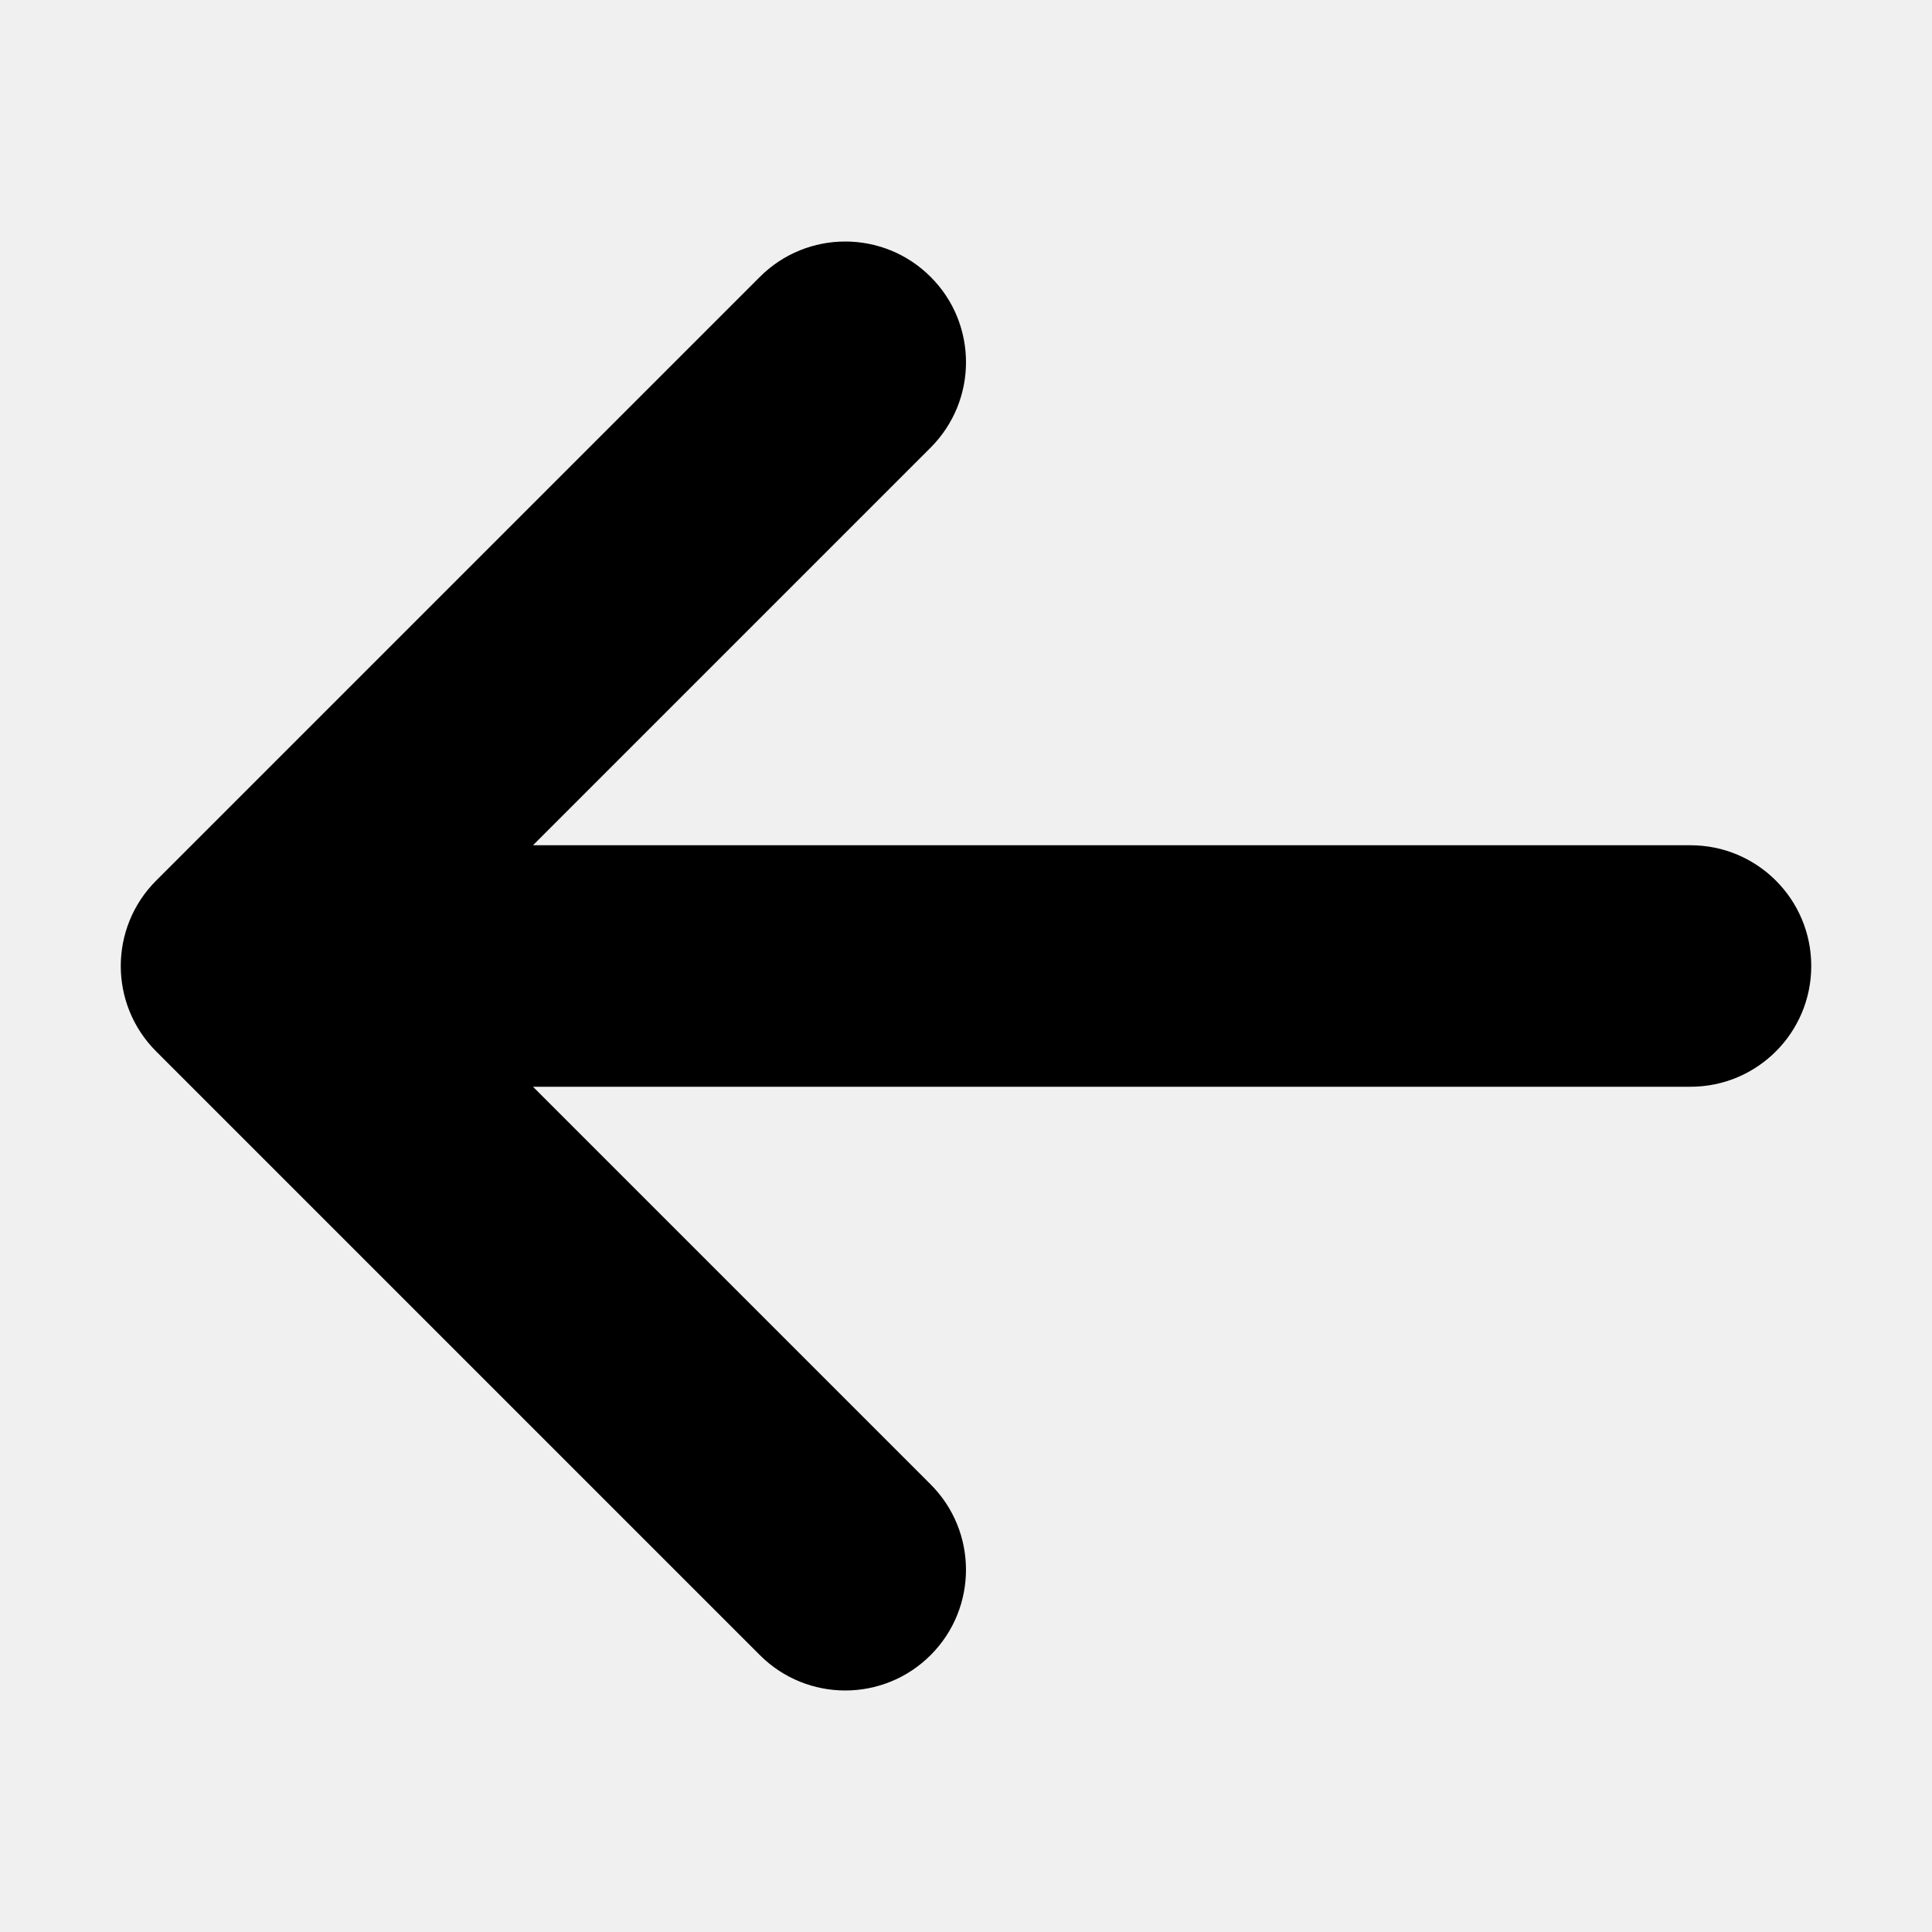
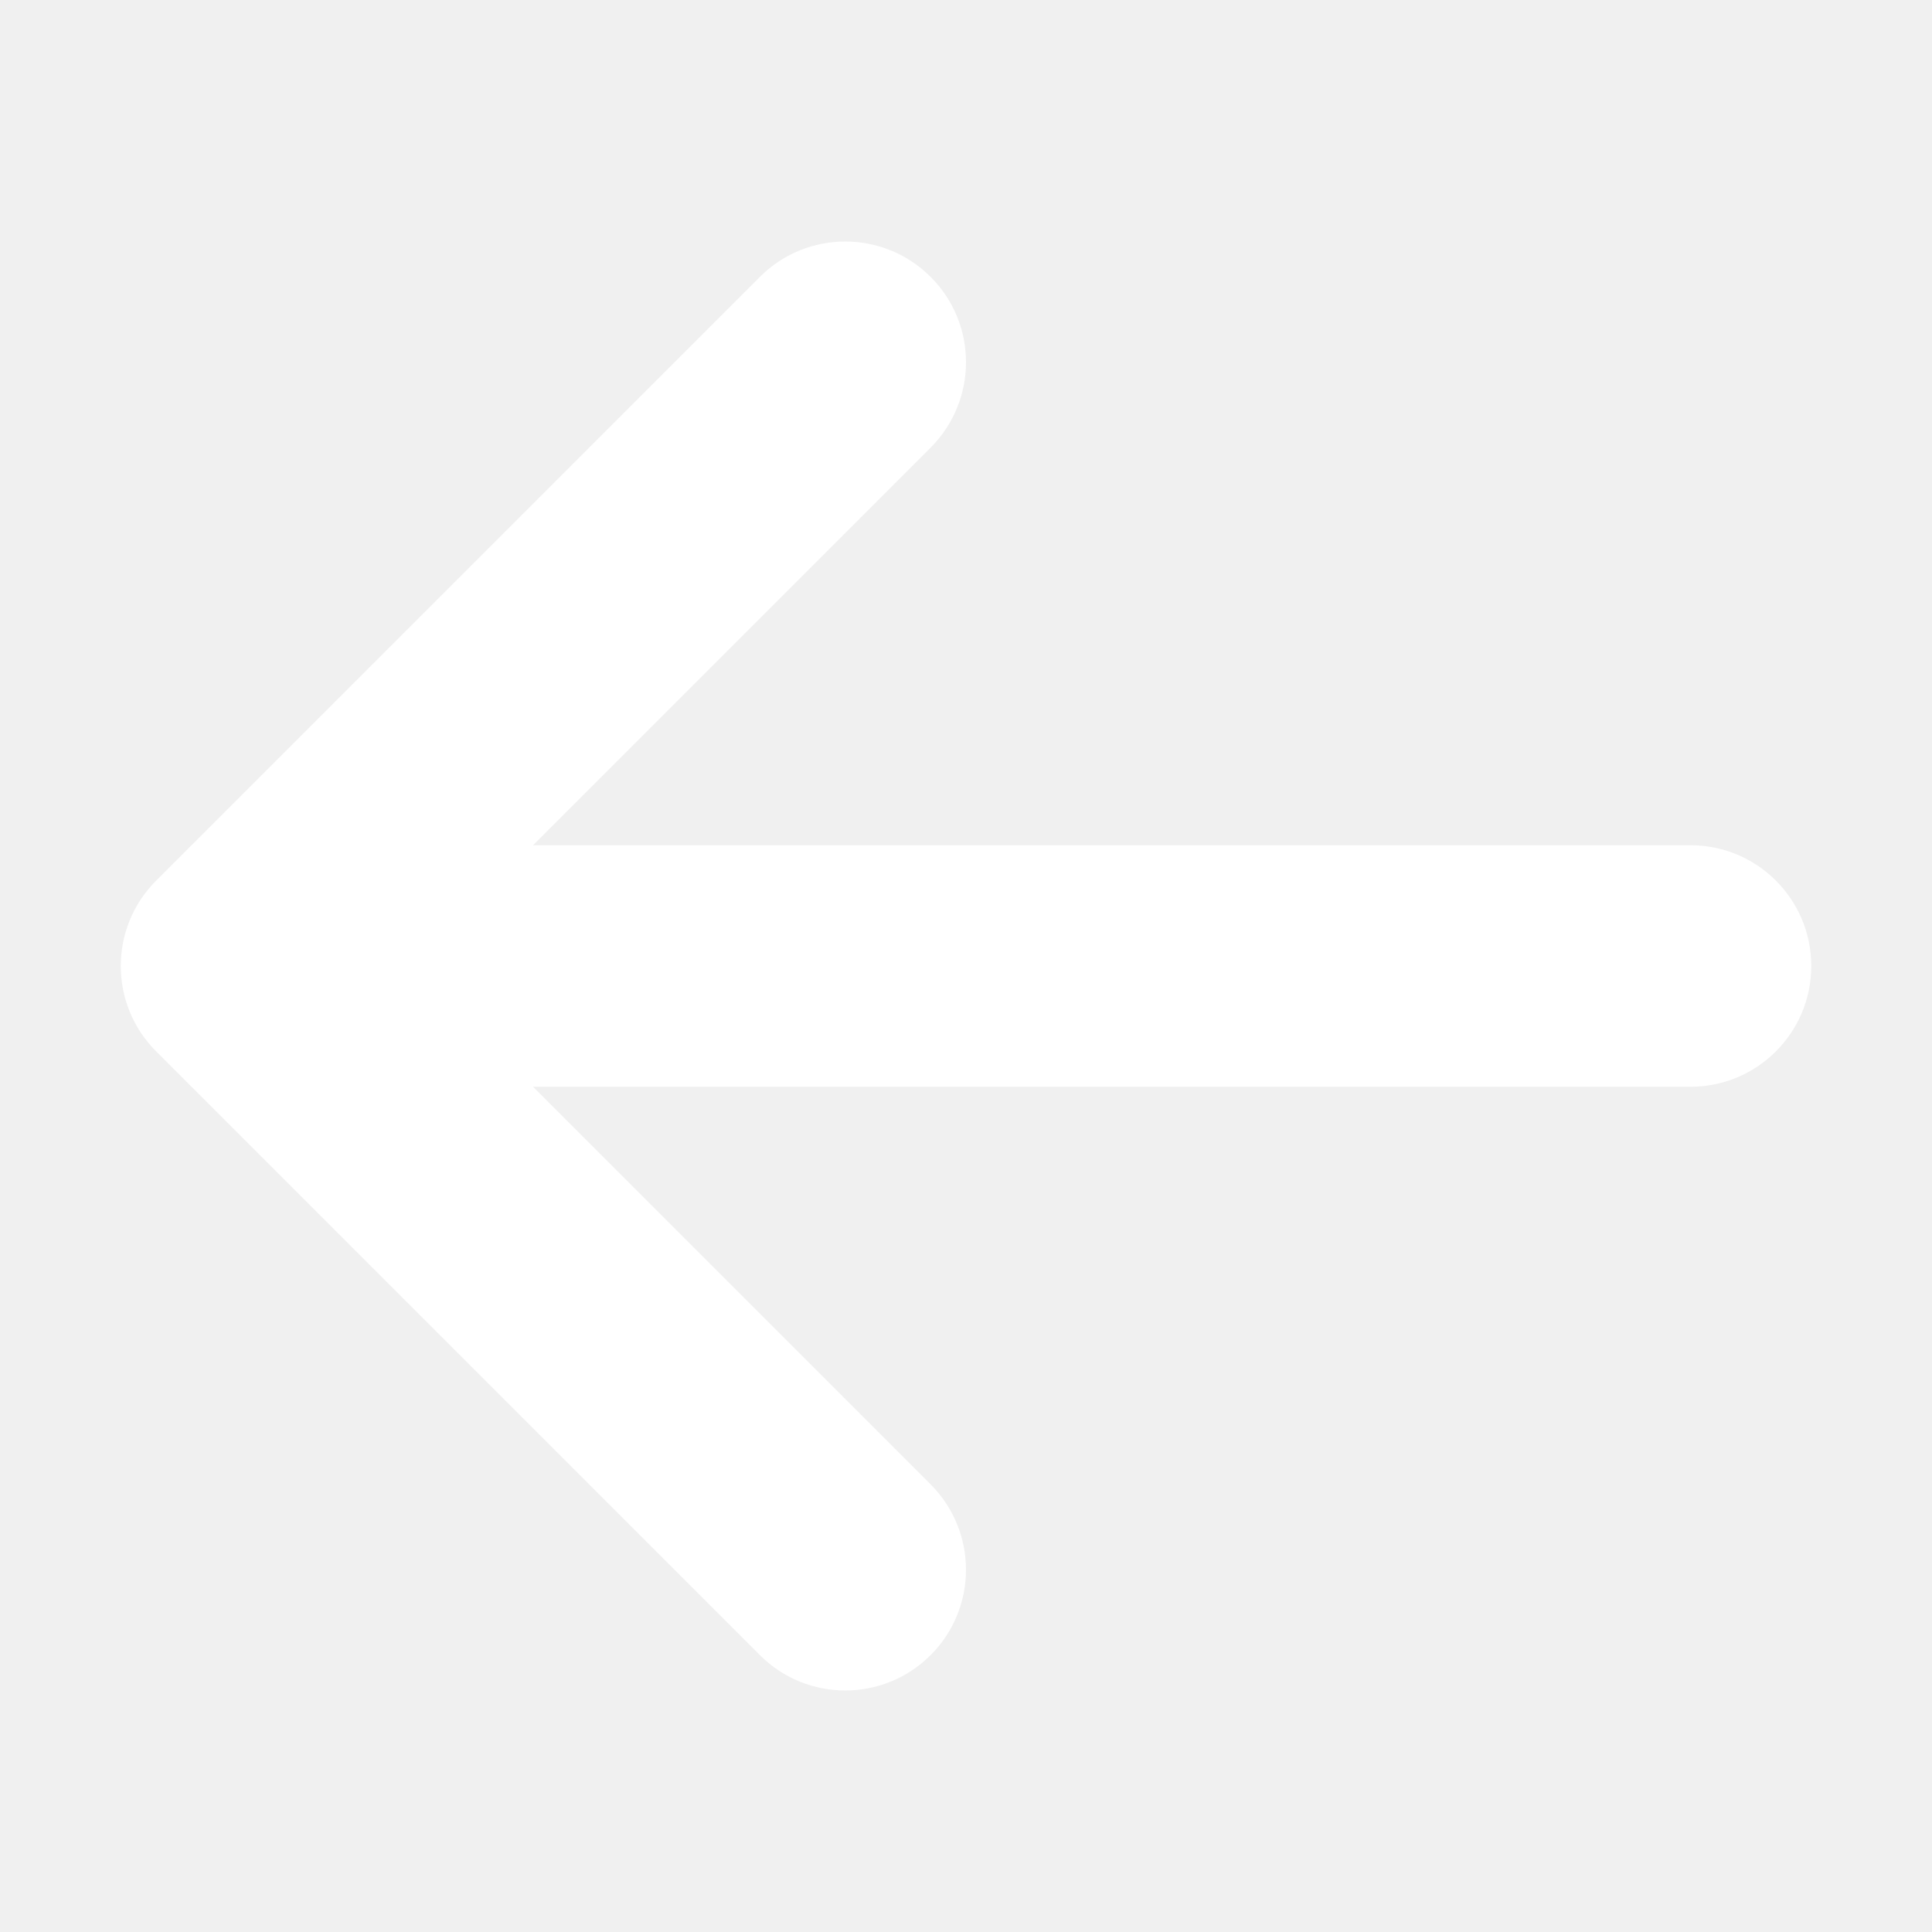
<svg xmlns="http://www.w3.org/2000/svg" version="1.1" width="32" height="32" viewBox="0 0 32 32">
  <g id="icomoon-ignore">
</g>
-   <path d="M12.586 4.586l-10 10c-0.781 0.781-0.781 2.047 0 2.828l10 10c0.781 0.781 2.047 0.781 2.828 0s0.781-2.047 0-2.828l-6.586-6.586h19.172c1.105 0 2-0.895 2-2s-0.895-2-2-2h-19.172l6.586-6.586c0.39-0.391 0.586-0.902 0.586-1.414s-0.195-1.024-0.586-1.414c-0.781-0.781-2.047-0.781-2.828 0z" fill="#000000" />
+   <path d="M12.586 4.586l-10 10c-0.781 0.781-0.781 2.047 0 2.828l10 10c0.781 0.781 2.047 0.781 2.828 0s0.781-2.047 0-2.828l-6.586-6.586h19.172c1.105 0 2-0.895 2-2s-0.895-2-2-2h-19.172l6.586-6.586c0.39-0.391 0.586-0.902 0.586-1.414s-0.195-1.024-0.586-1.414c-0.781-0.781-2.047-0.781-2.828 0z" fill="#FFFFFF" />
</svg>
